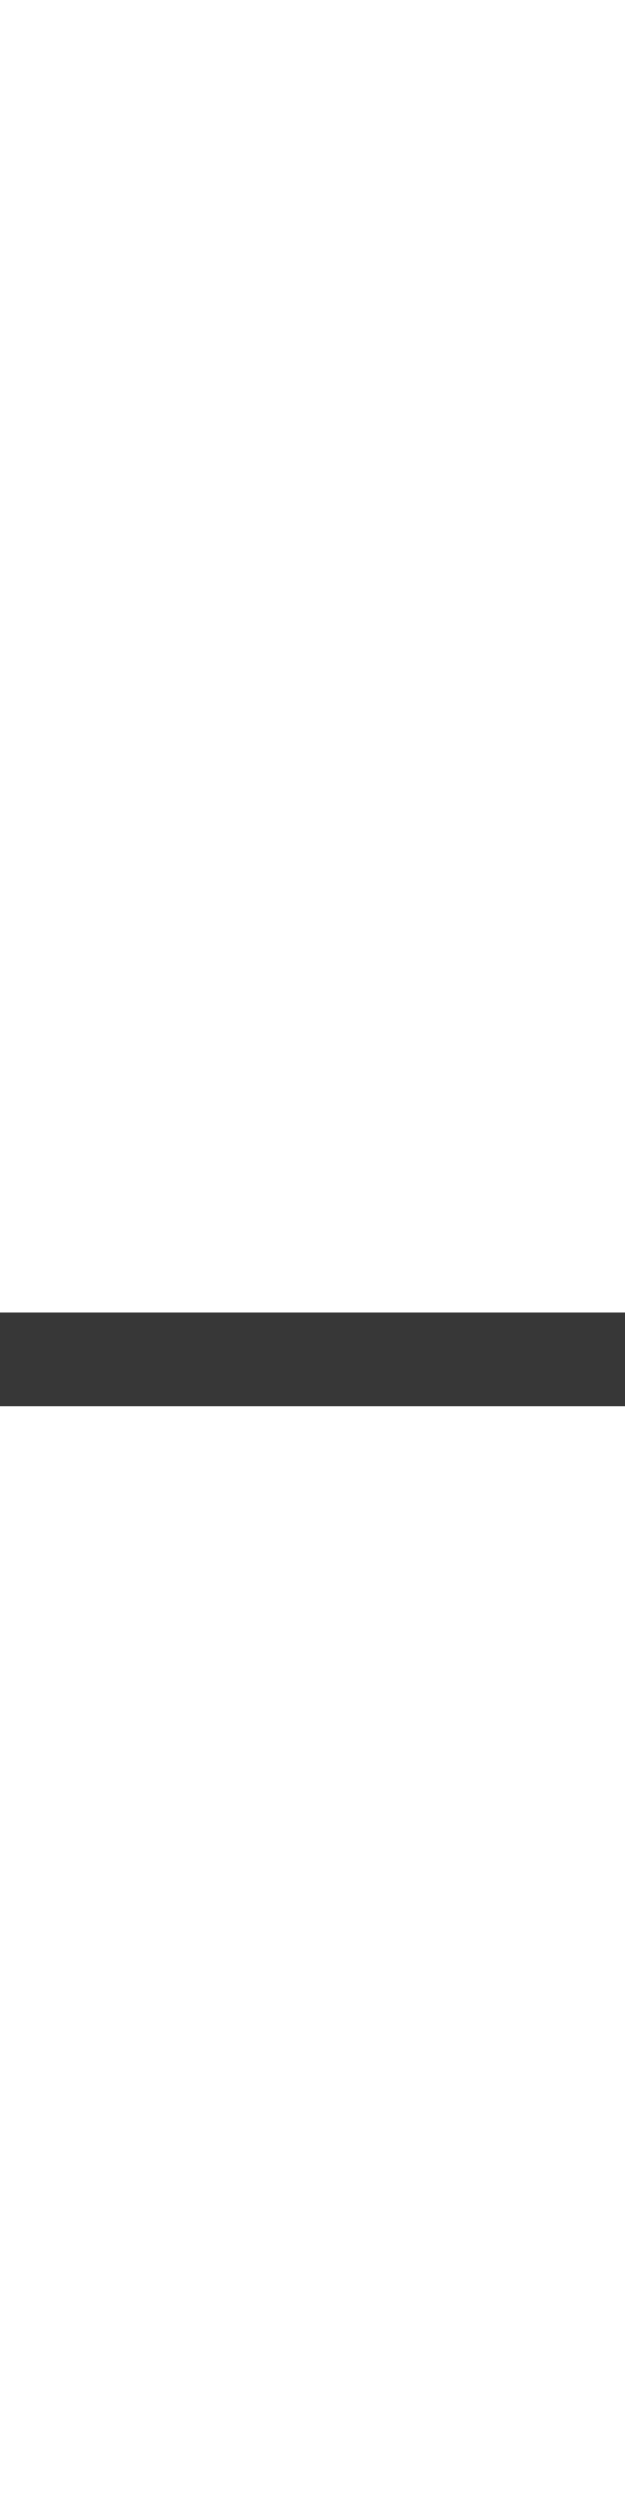
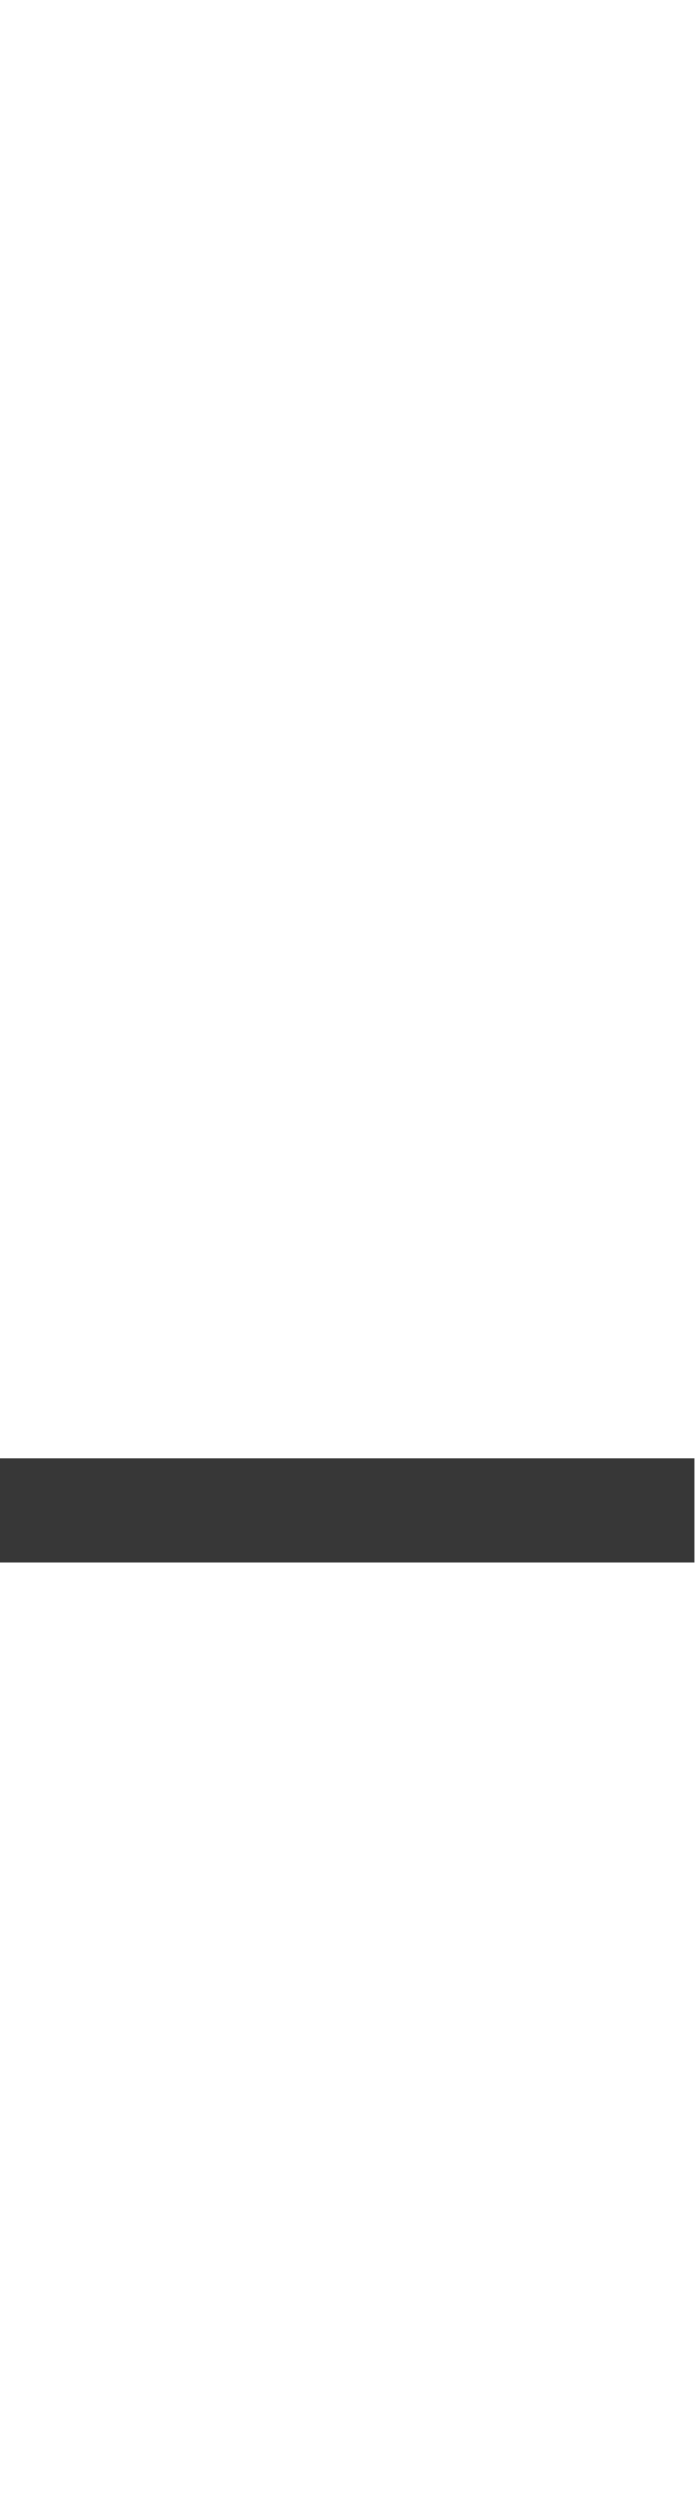
- <svg xmlns="http://www.w3.org/2000/svg" data-name="Layer 1" height="480" viewBox="0 0 120 480" width="120">
-   <path d="M0 252h120v18H0z" fill="#373737" />
-   <text font-family="sans-serif" font-size="36" text-anchor="middle" x="120" y="468" />
+ <svg xmlns="http://www.w3.org/2000/svg" id="7baaf766-9226-48cf-a3be-223d8d8cbd58" data-name="Layer 1" width="120" height="432" viewBox="0 0 120 432">
+   <rect y="252" width="120" height="18" fill="#373737" />
</svg>
